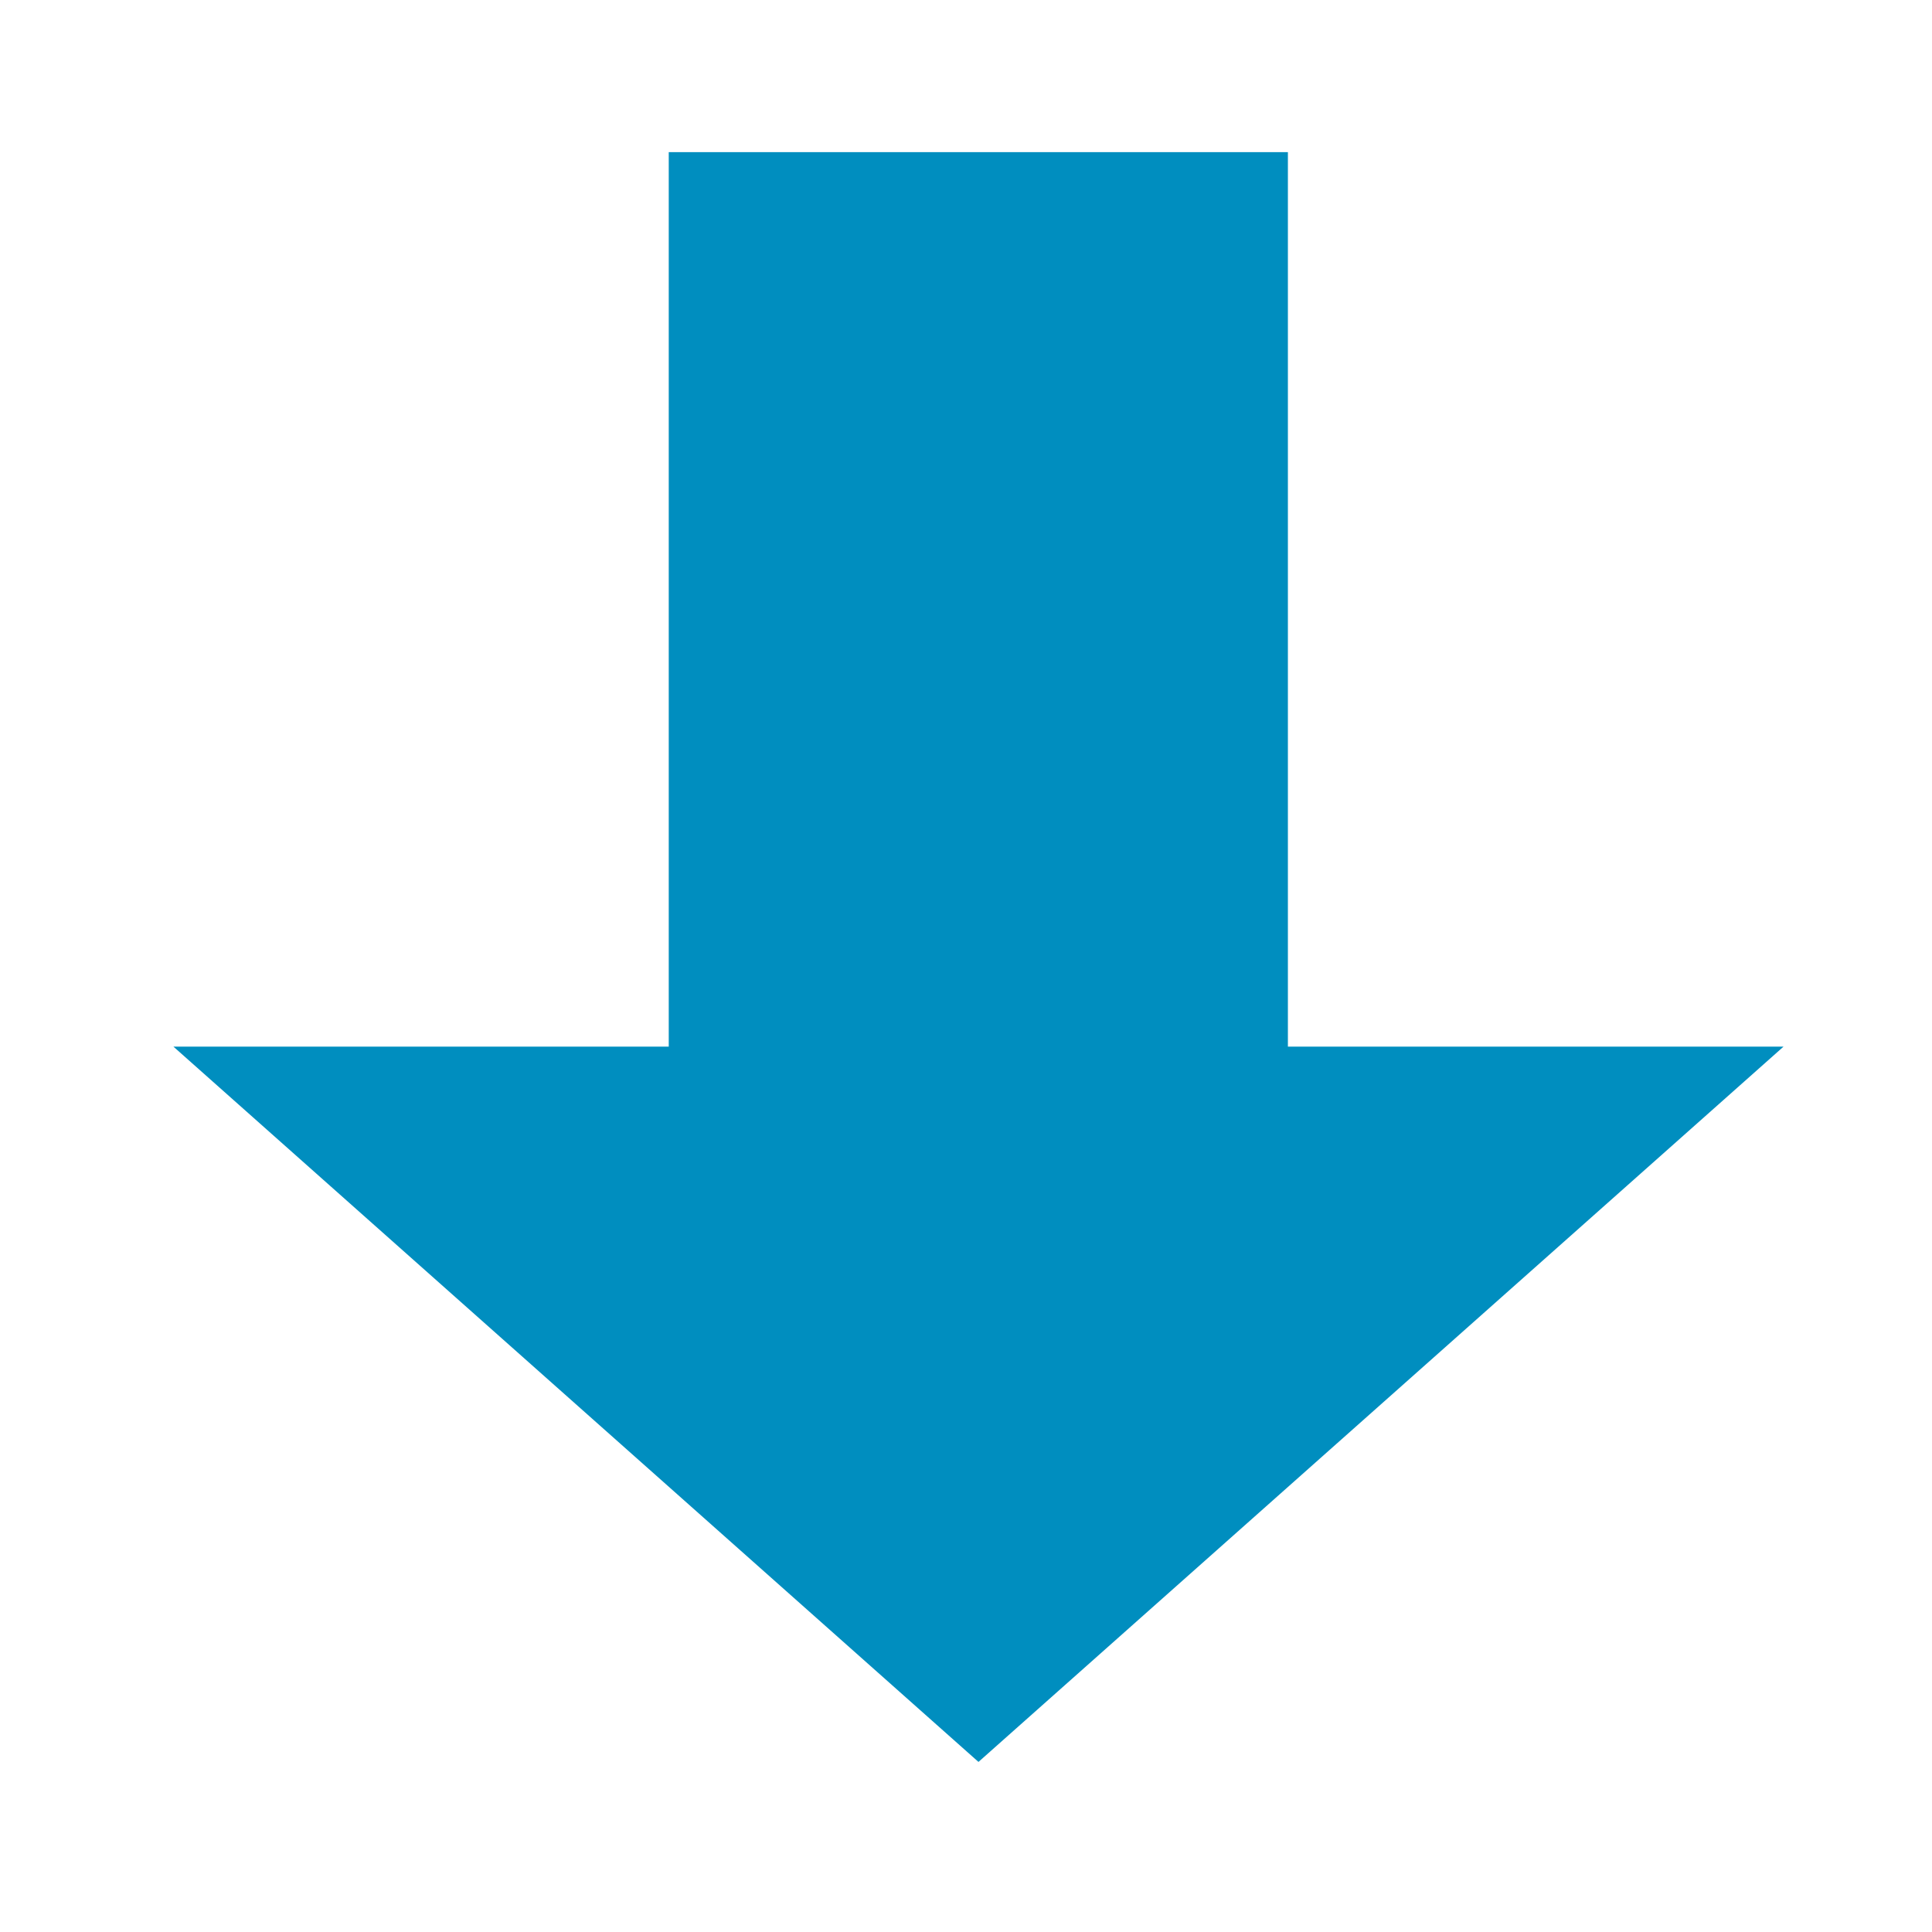
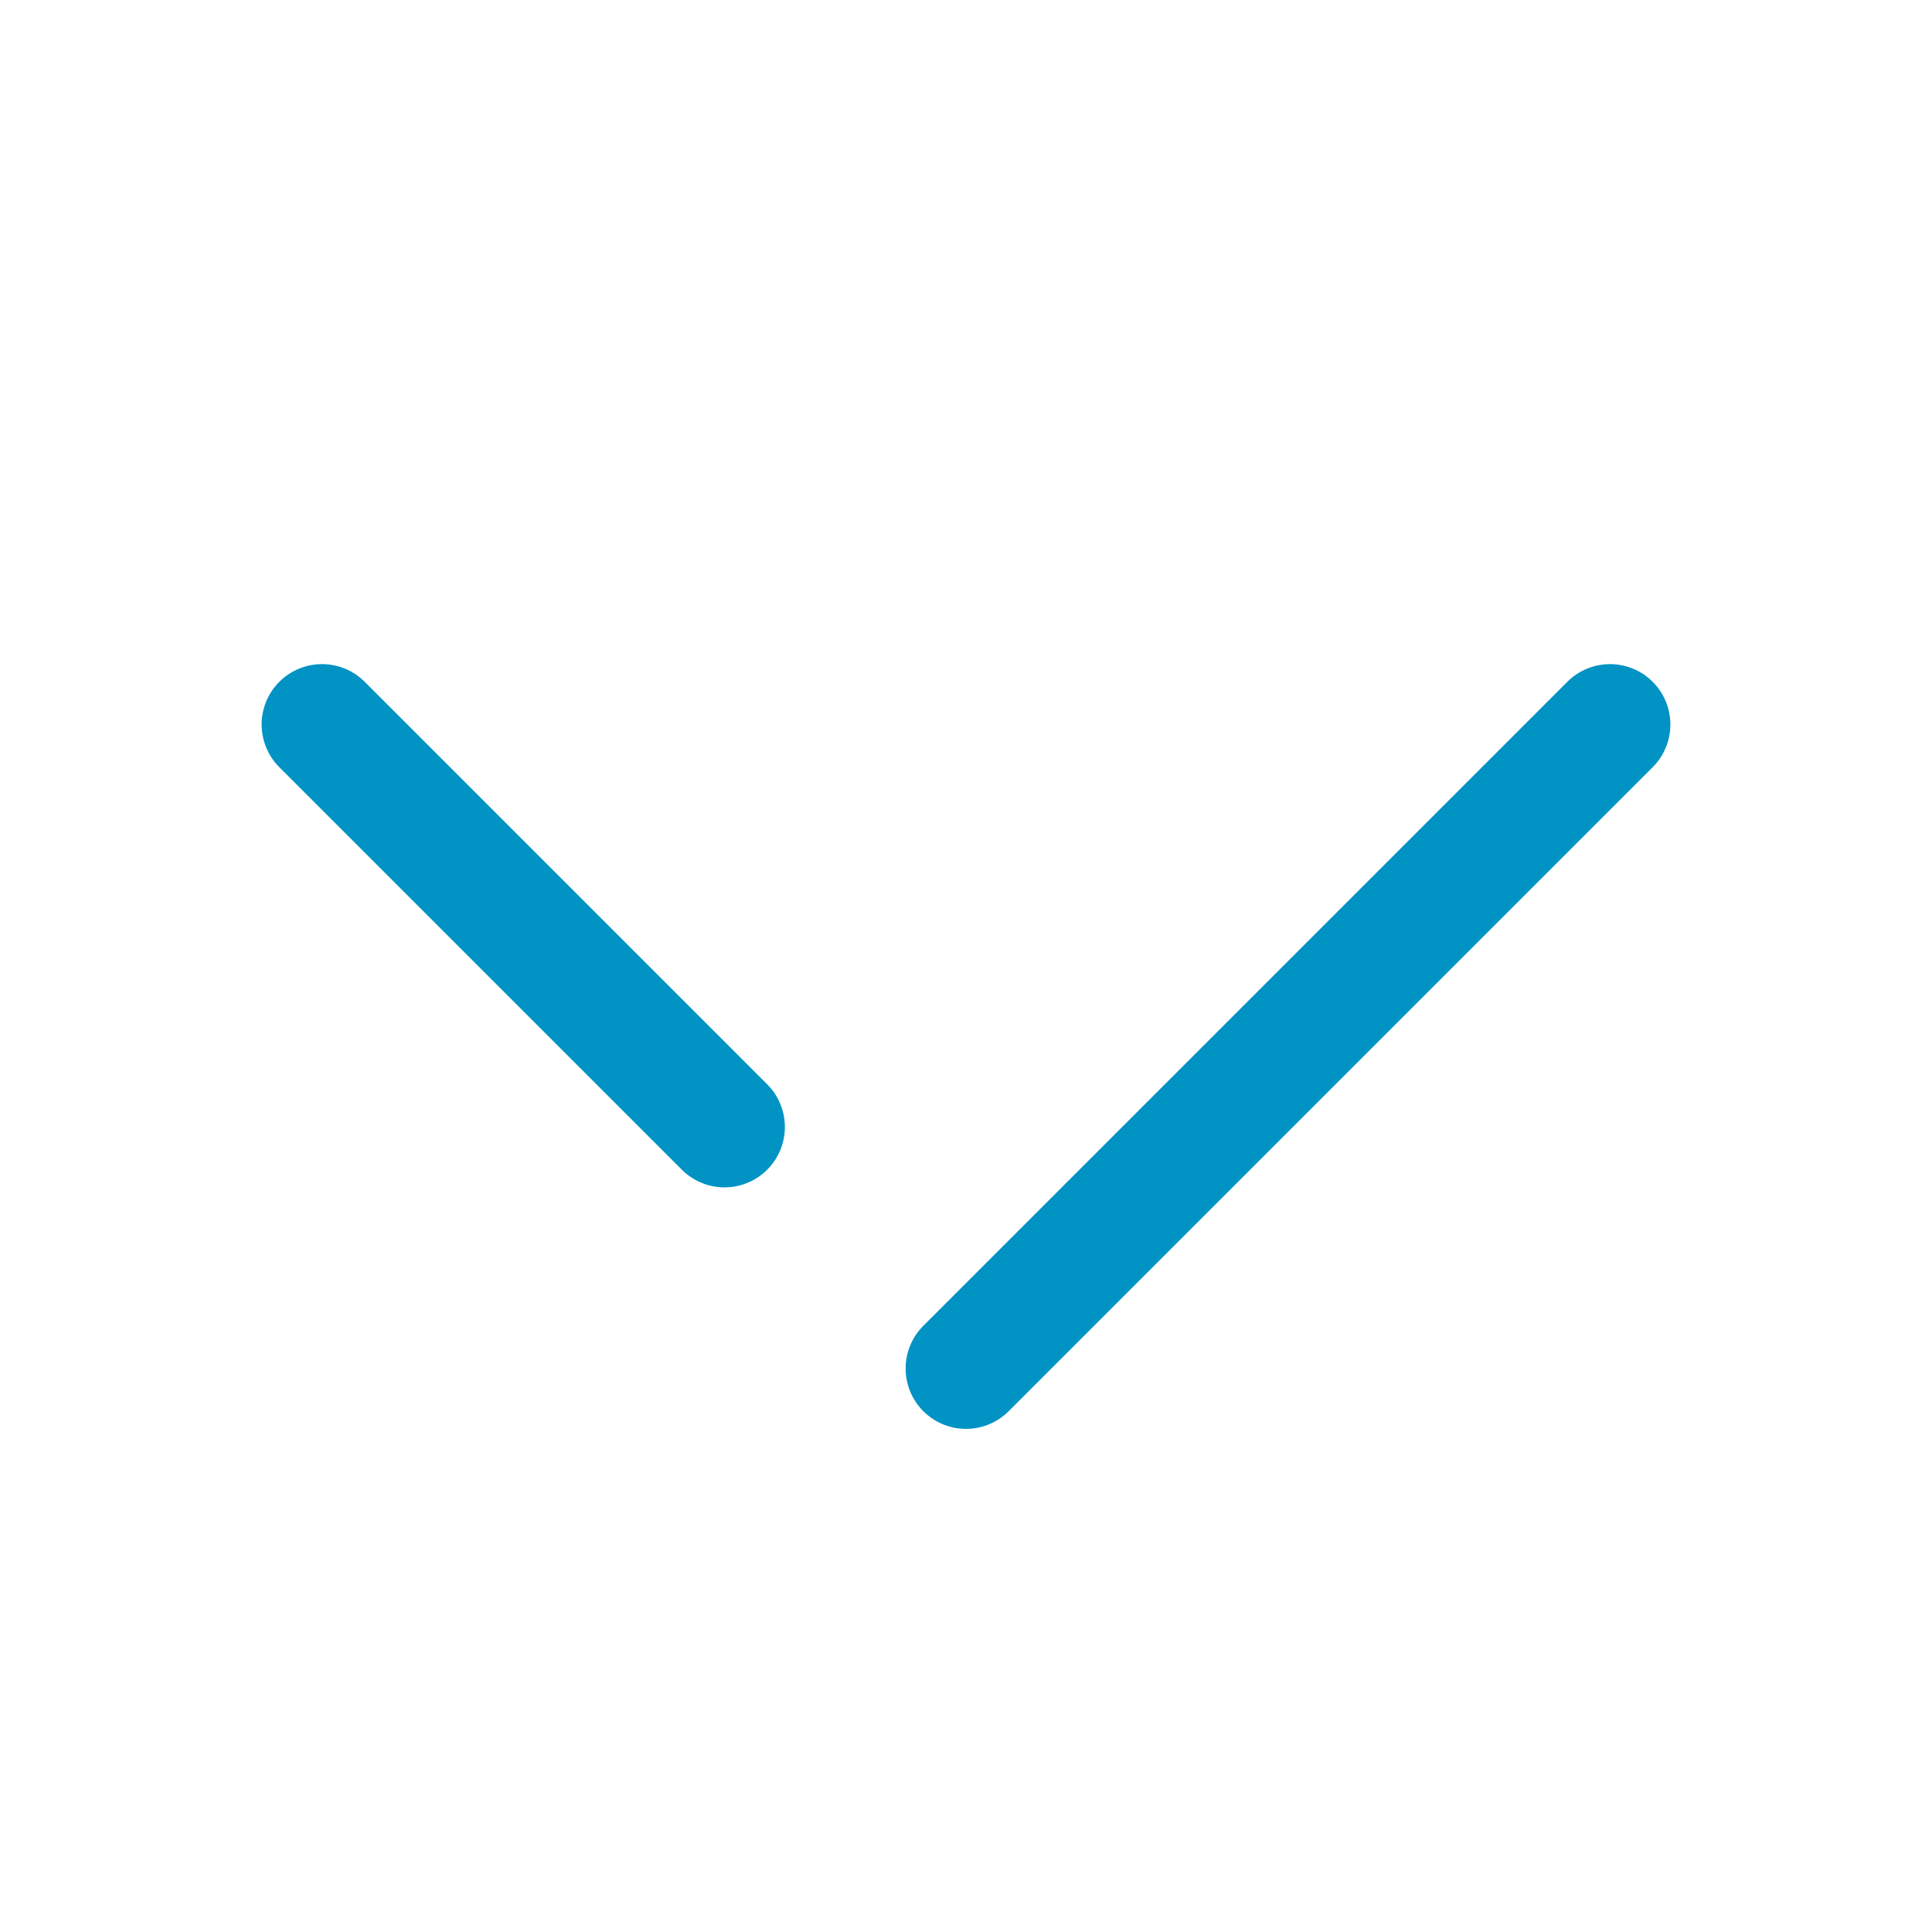
- <svg xmlns="http://www.w3.org/2000/svg" width="24" height="24" viewBox="0 0 6.35 6.35" version="1.1" id="svg8">
-   <defs id="defs2" />
-   <g id="layer1">
-     <path style="fill:#008ebf;fill-opacity:1;stroke:none;stroke-width:0.126px;stroke-linecap:butt;stroke-linejoin:miter;stroke-opacity:1" d="M 4.233,0.5 H 2.198 V 3.44 H 0.57 L 3.216,5.791 5.862,3.44 H 4.233 Z" id="path844" />
-   </g>
+ <svg xmlns="http://www.w3.org/2000/svg" width="24px" height="24px" viewBox="0 0 24 24" fill="none" version="1.1" id="svg3199">
+   <defs id="defs3203" />
+   <path d="M4 9L9 14M12 17L20 9" stroke="#001A72" stroke-width="1.5" stroke-linecap="round" stroke-linejoin="round" id="path3197" style="fill:none;fill-opacity:1;stroke:#0093c4;stroke-opacity:1" />
</svg>
